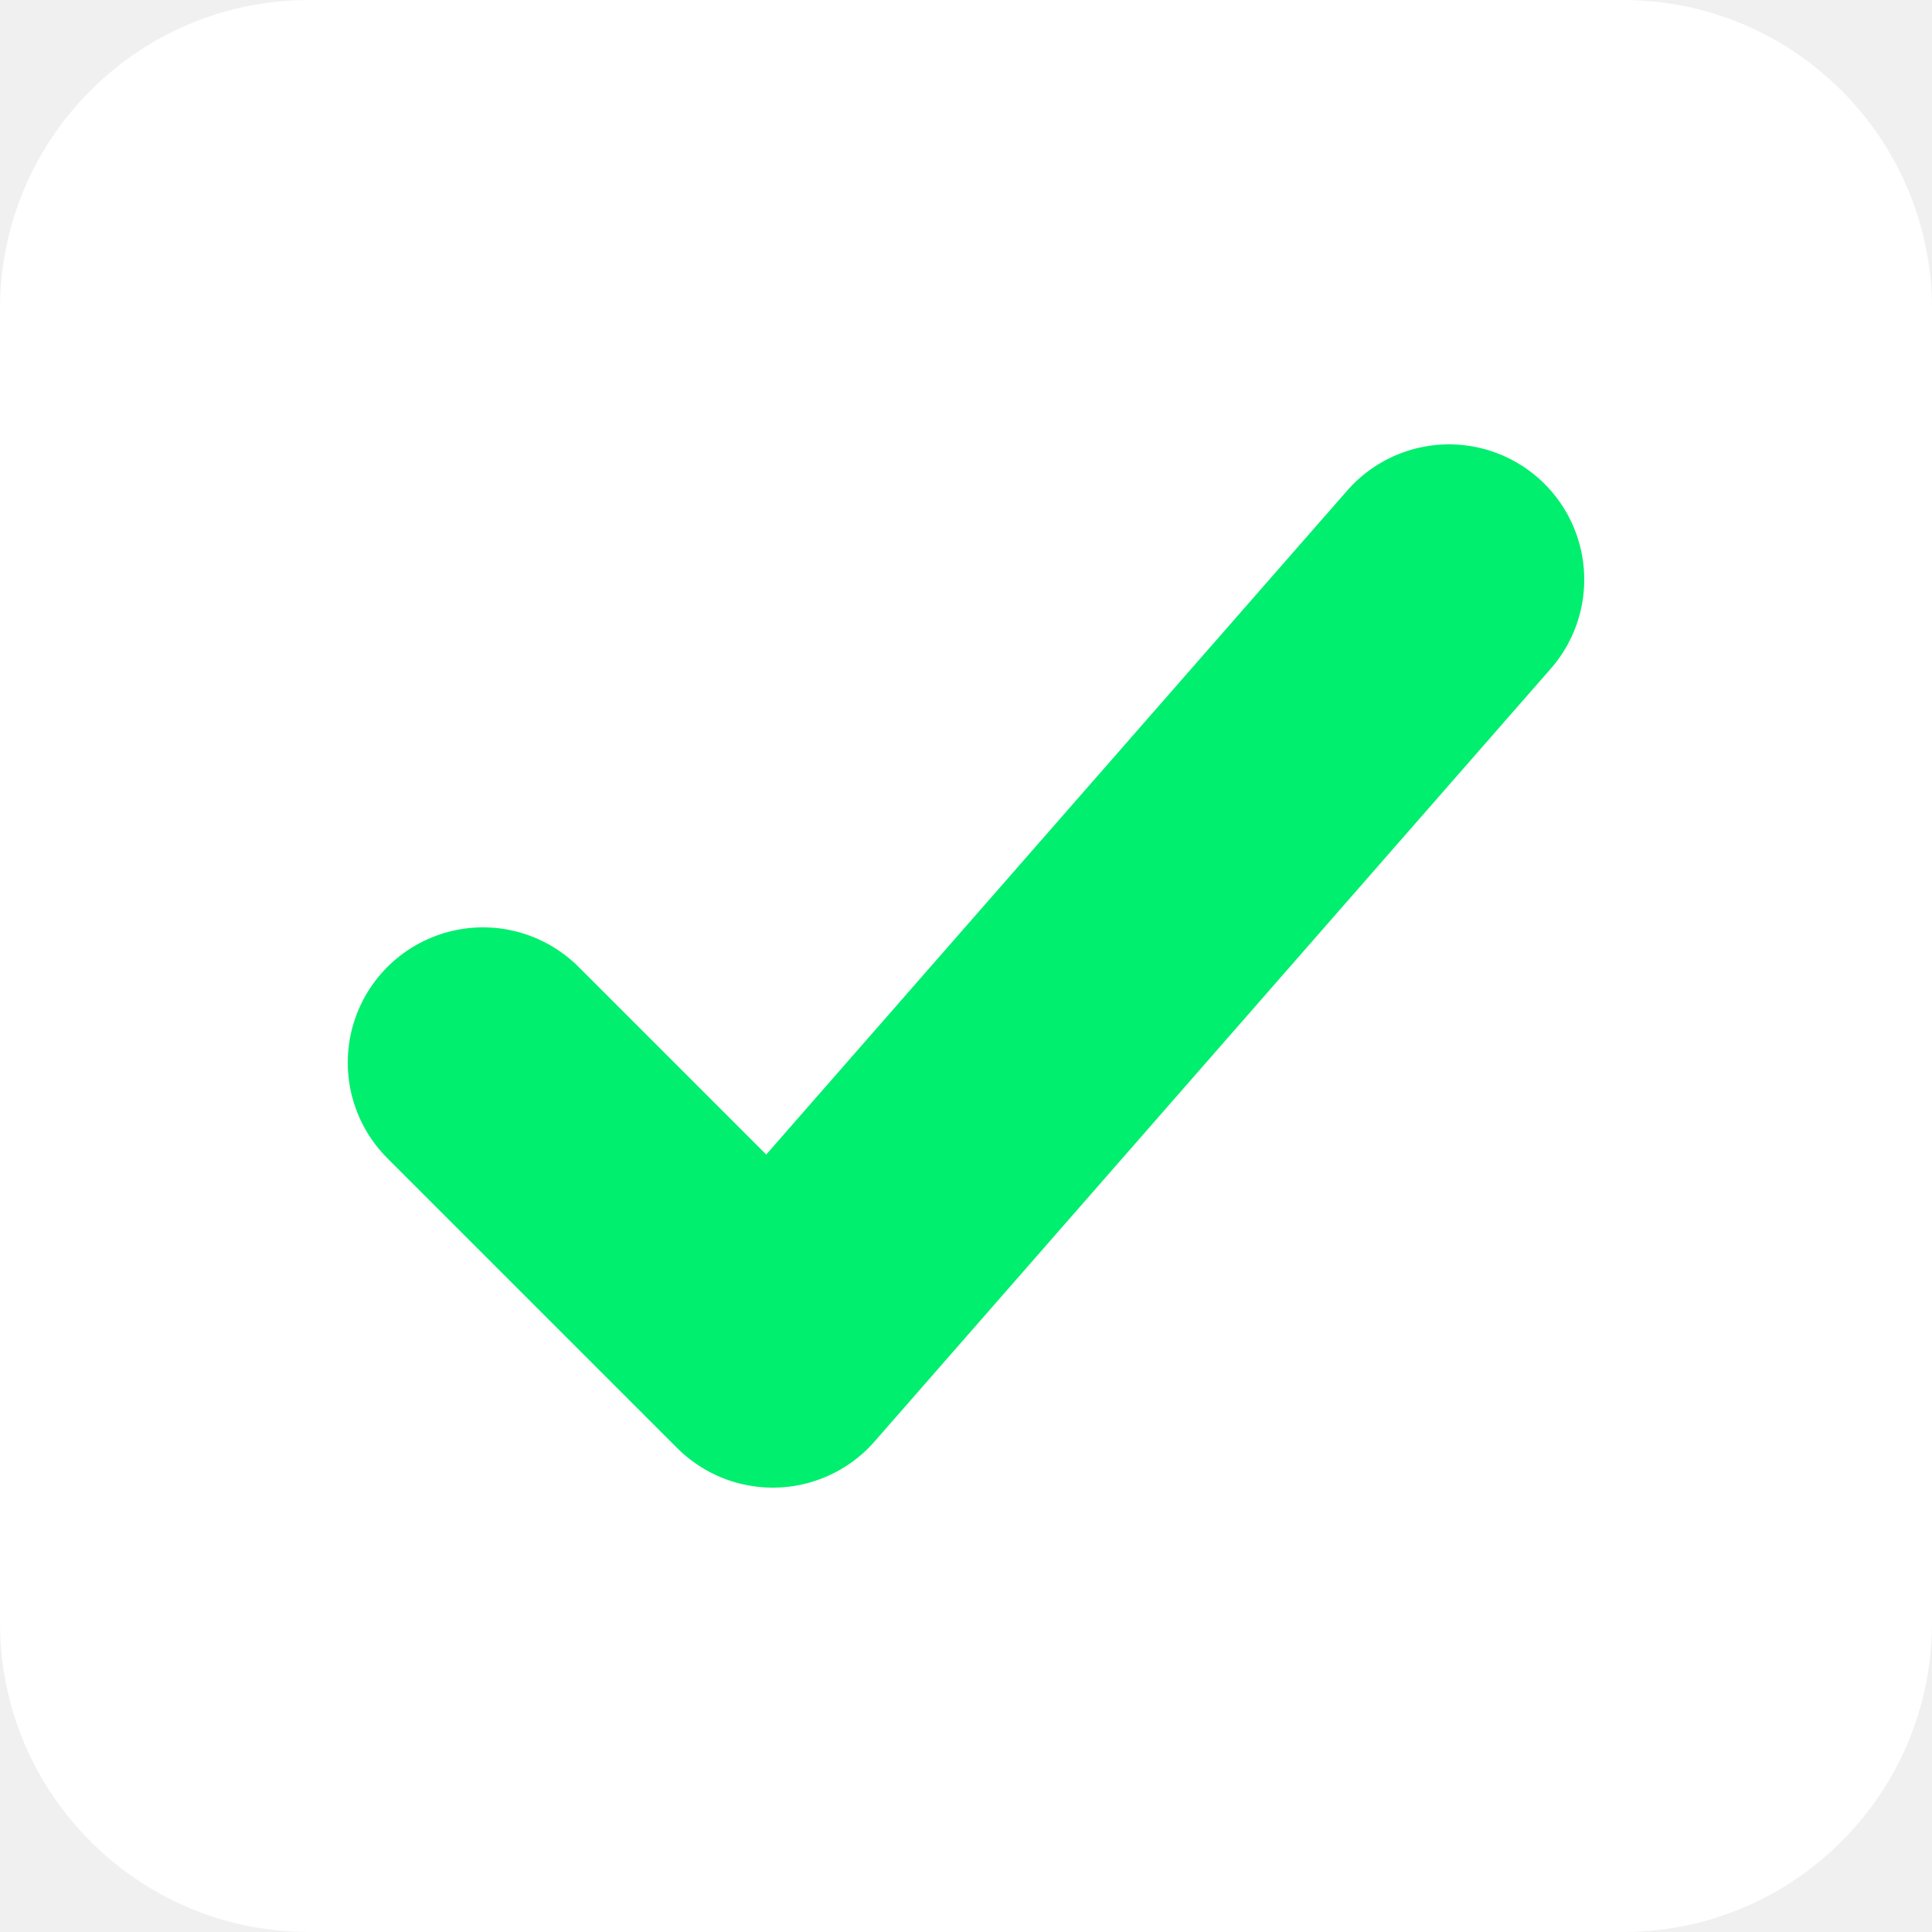
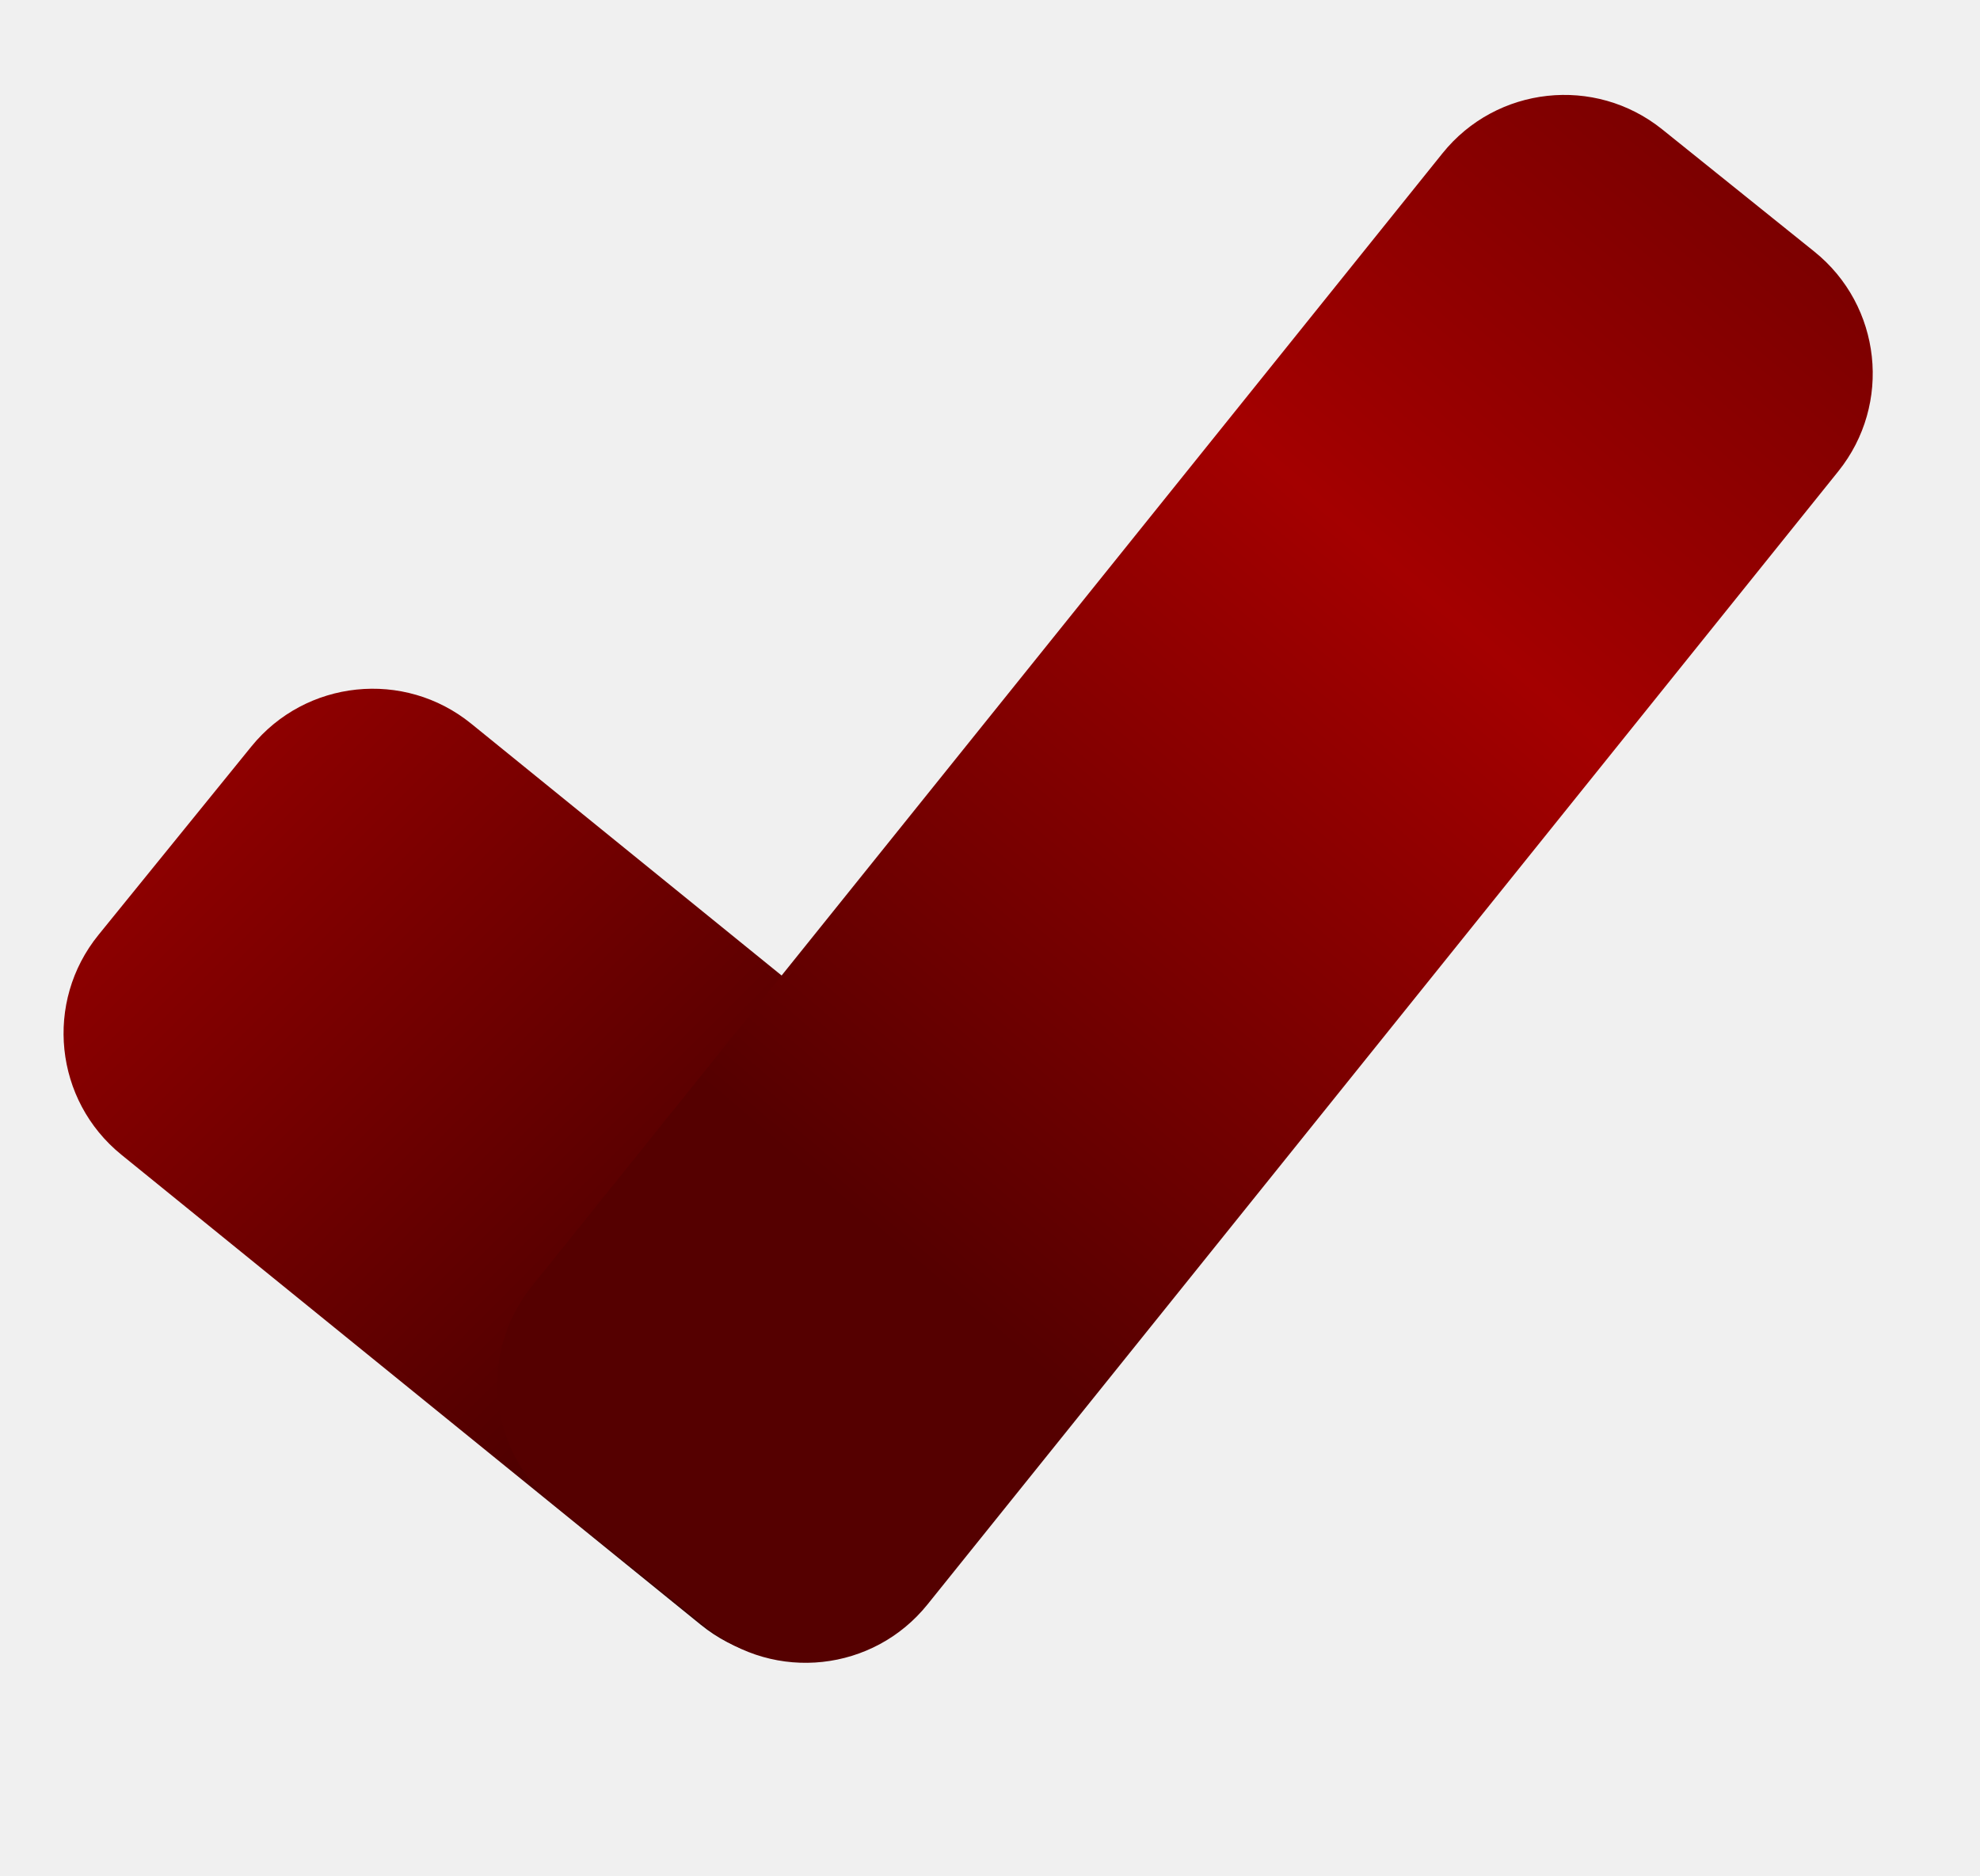
- <svg xmlns="http://www.w3.org/2000/svg" width="100" height="100" viewBox="0 0 100 100" fill="none">
-   <rect width="100" height="100" rx="16" fill="white" />
-   <path d="M75 30L40 70L25 55" stroke="#00EF6E" stroke-width="14" stroke-linecap="round" stroke-linejoin="round" />
+ <svg xmlns="http://www.w3.org/2000/svg" width="38" height="36" viewBox="0 0 38 36" fill="none">
+   <rect x="22.494" y="24.804" width="10.655" height="20.322" rx="3" transform="rotate(129.055 22.4941 24.8042)" fill="url(#paint0_linear_45_7)" />
+   <rect x="29.563" y="0.604" width="9.745" height="33.902" rx="3" transform="rotate(38.788 29.5627 0.604492)" fill="url(#paint1_linear_45_7)" />
+   <defs>
+     <linearGradient id="paint0_linear_45_7" x1="23.756" y1="27.636" x2="21.486" y2="49.438" gradientUnits="userSpaceOnUse">
+       <stop stop-color="#3E0000" />
+       <stop offset="1" stop-color="#A40000" />
+     </linearGradient>
+     <linearGradient id="paint1_linear_45_7" x1="35.511" y1="-1.793" x2="34.467" y2="34.508" gradientUnits="userSpaceOnUse">
+       <stop stop-color="#BB0000" />
+       <stop stop-color="#720000" />
+       <stop offset="0.336" stop-color="#A40000" />
+       <stop offset="0.781" stop-color="#550000" />
+     </linearGradient>
+   </defs>
</svg>
